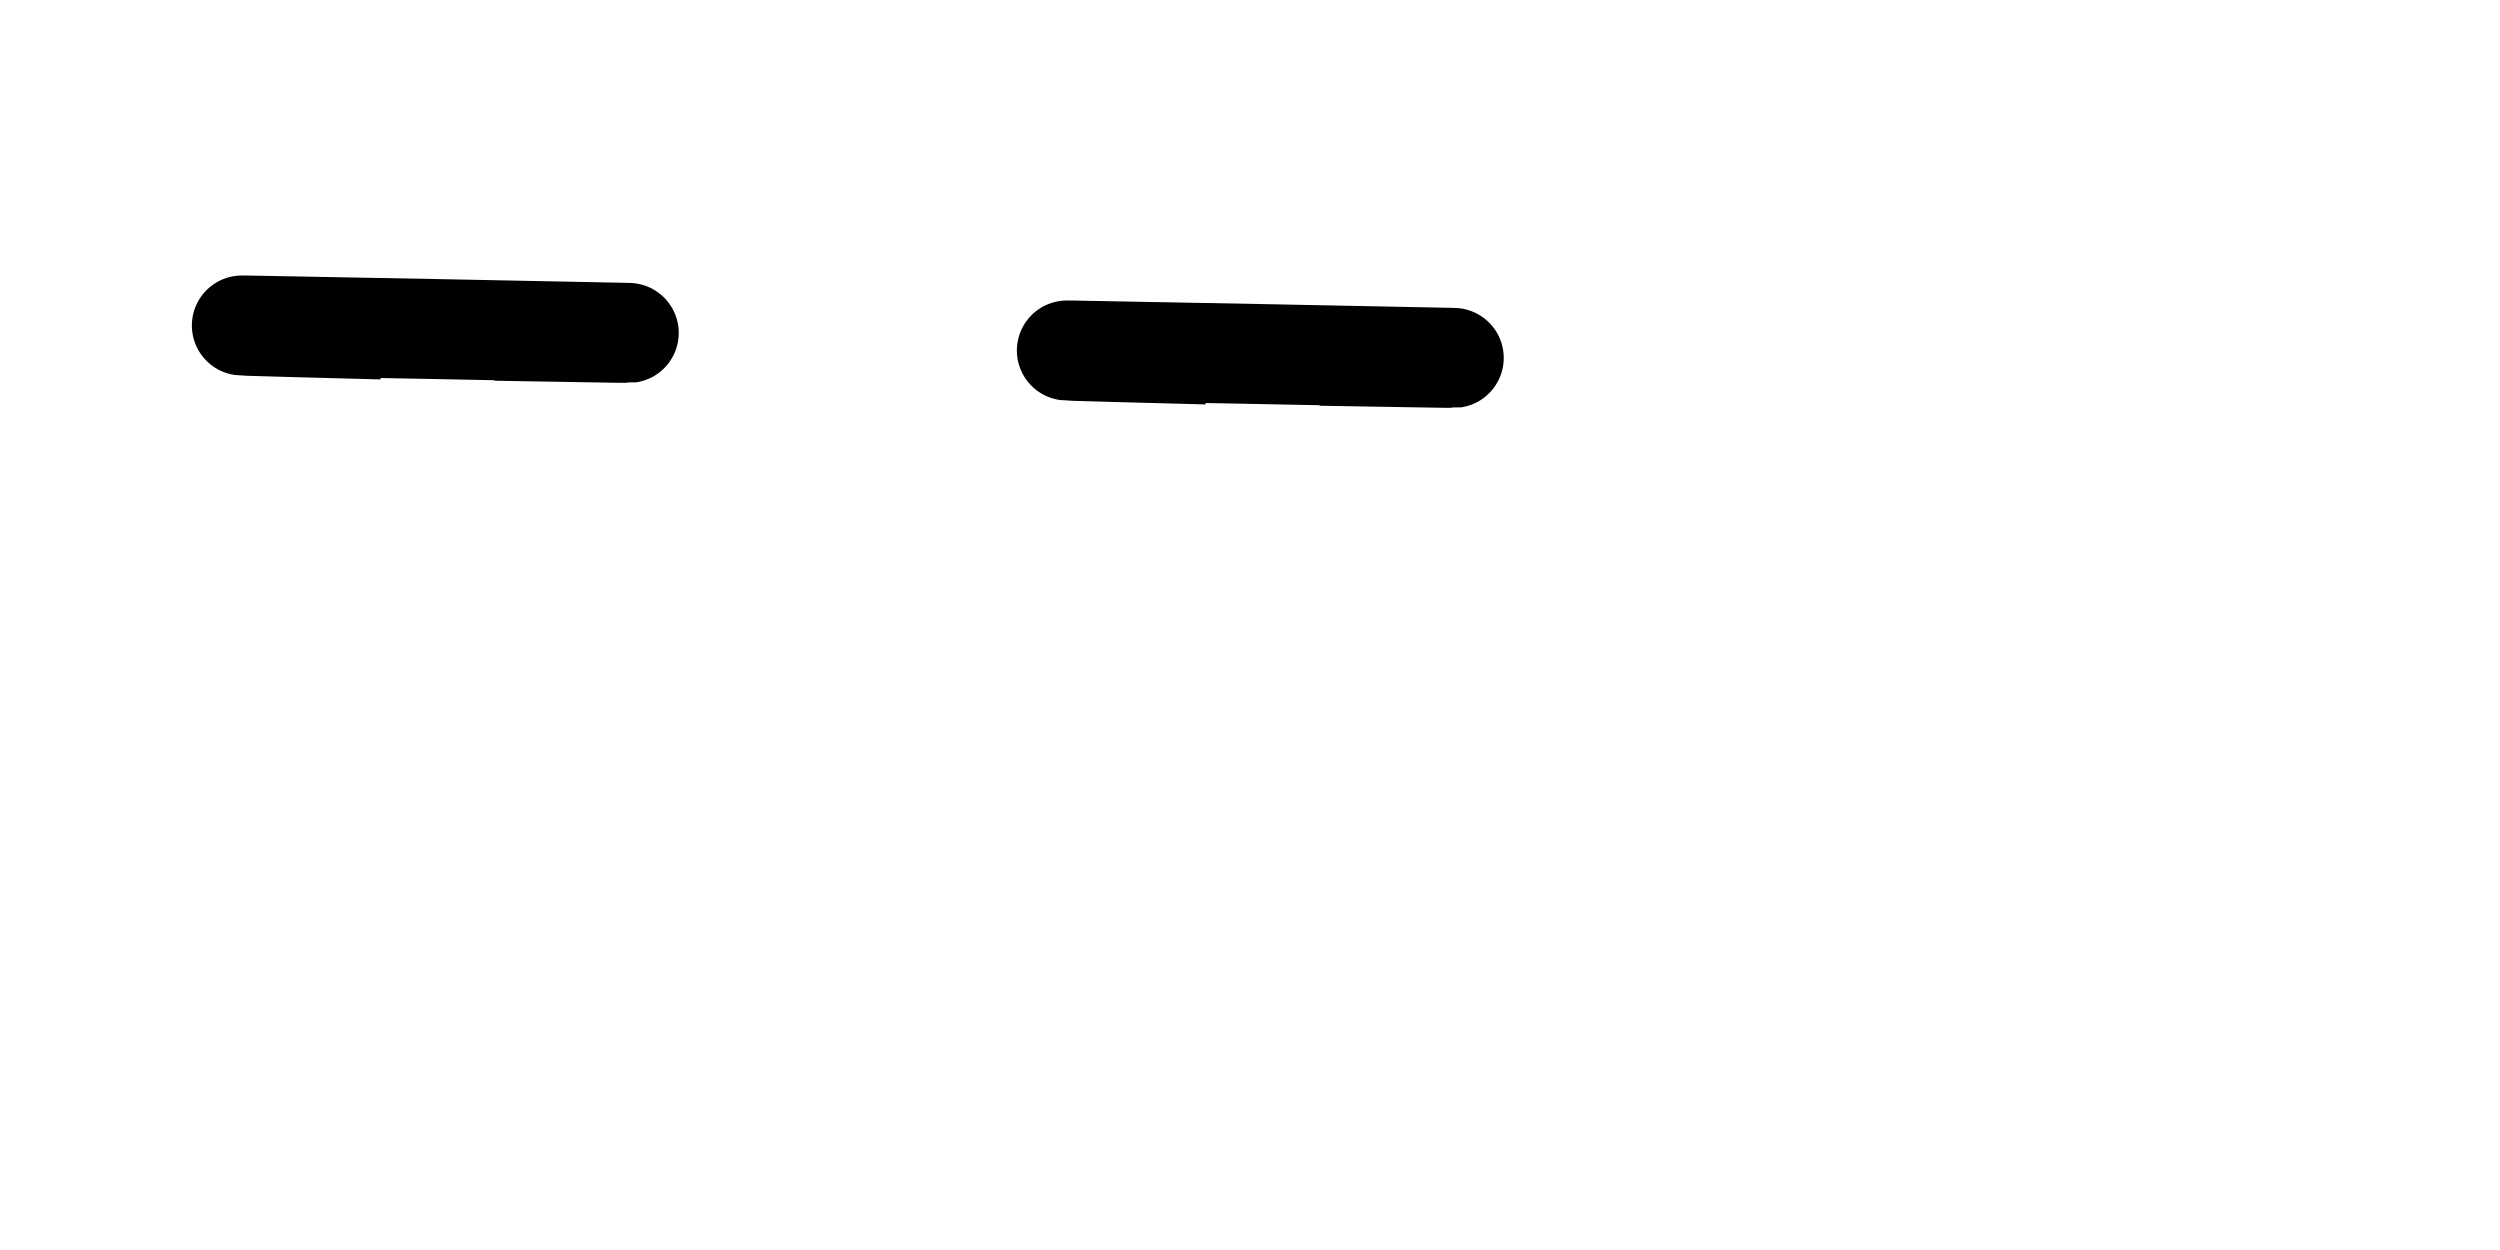
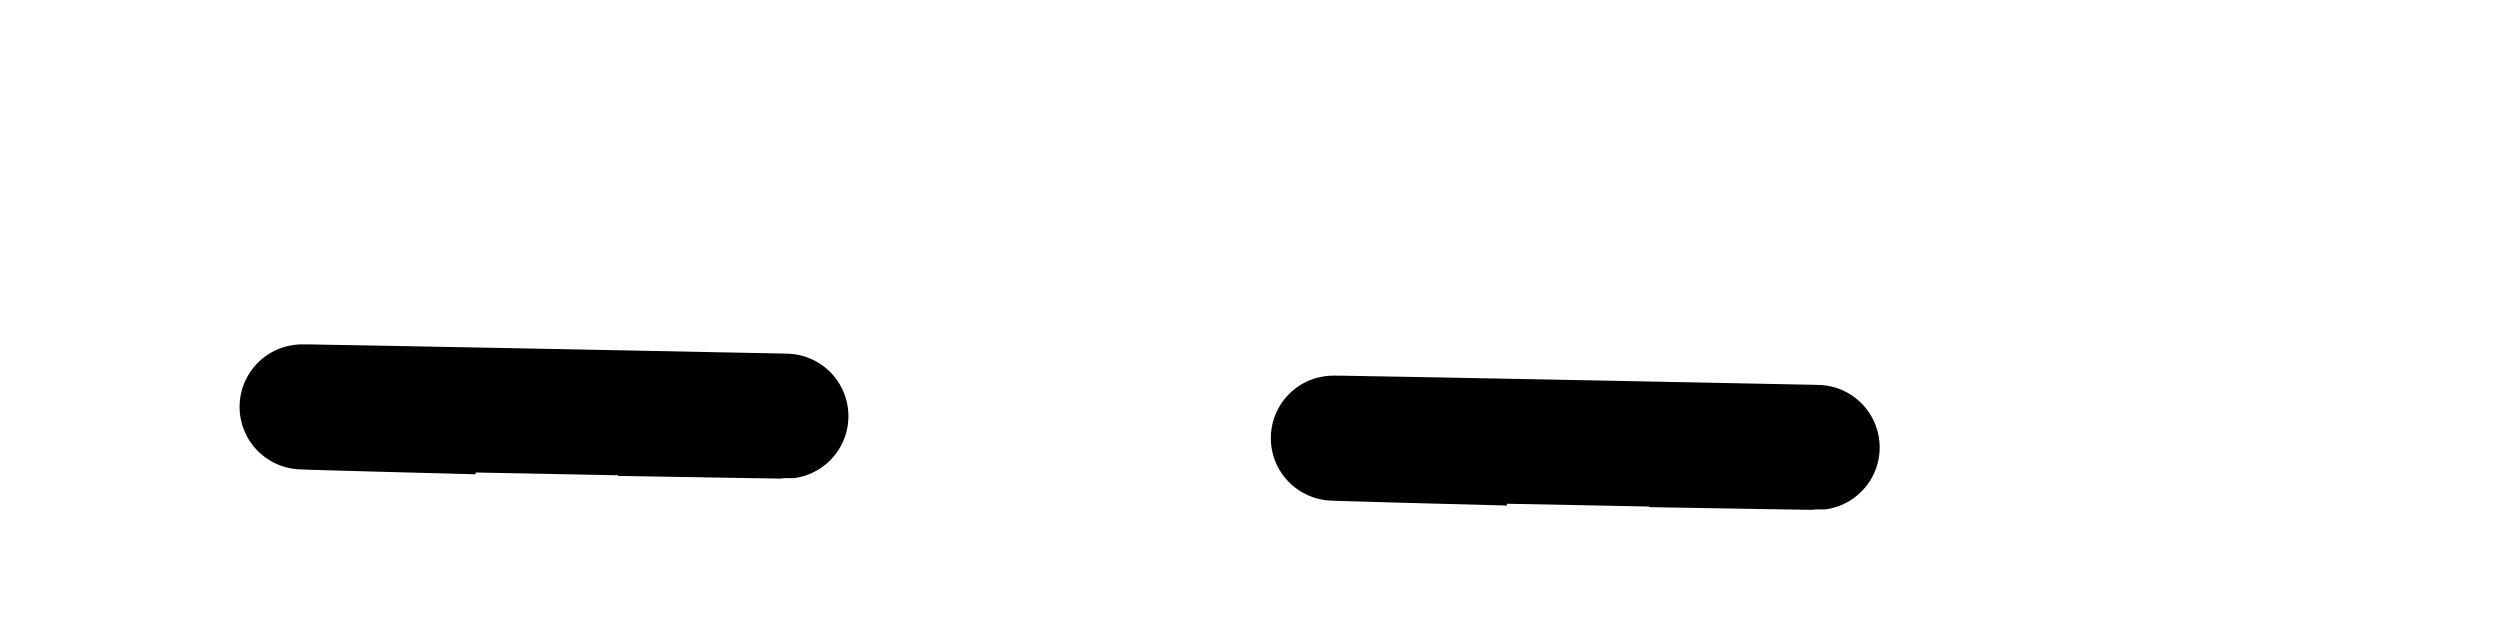
- <svg xmlns="http://www.w3.org/2000/svg" viewBox="0 0 100 50" width="100" height="50" role="img">
+ <svg xmlns="http://www.w3.org/2000/svg" viewBox="0 0 80 20" width="80" height="20" role="img">
  <g data-start="0" data-end="9999" data-layer="1" class="">
    <path d="M 19.815 13.229 C 20.656 13.243 26.506 13.344 24.859 13.31 C 23.212 13.275 11.53 13.044 9.933 13.022 C 8.336 13 14.388 13.152 15.279 13.178" fill="none" stroke="#000000" stroke-width="4" opacity="1" data-start="0" data-end="9999" data-layer="0" class="" />
    <path d="M 52.815 14.229 C 53.656 14.243 59.506 14.344 57.859 14.31 C 56.212 14.275 44.53 14.044 42.933 14.022 C 41.336 14 47.388 14.152 48.279 14.178" fill="none" stroke="#000000" stroke-width="4" opacity="1" data-start="0" data-end="9999" data-layer="0" class="" />
  </g>
</svg>
